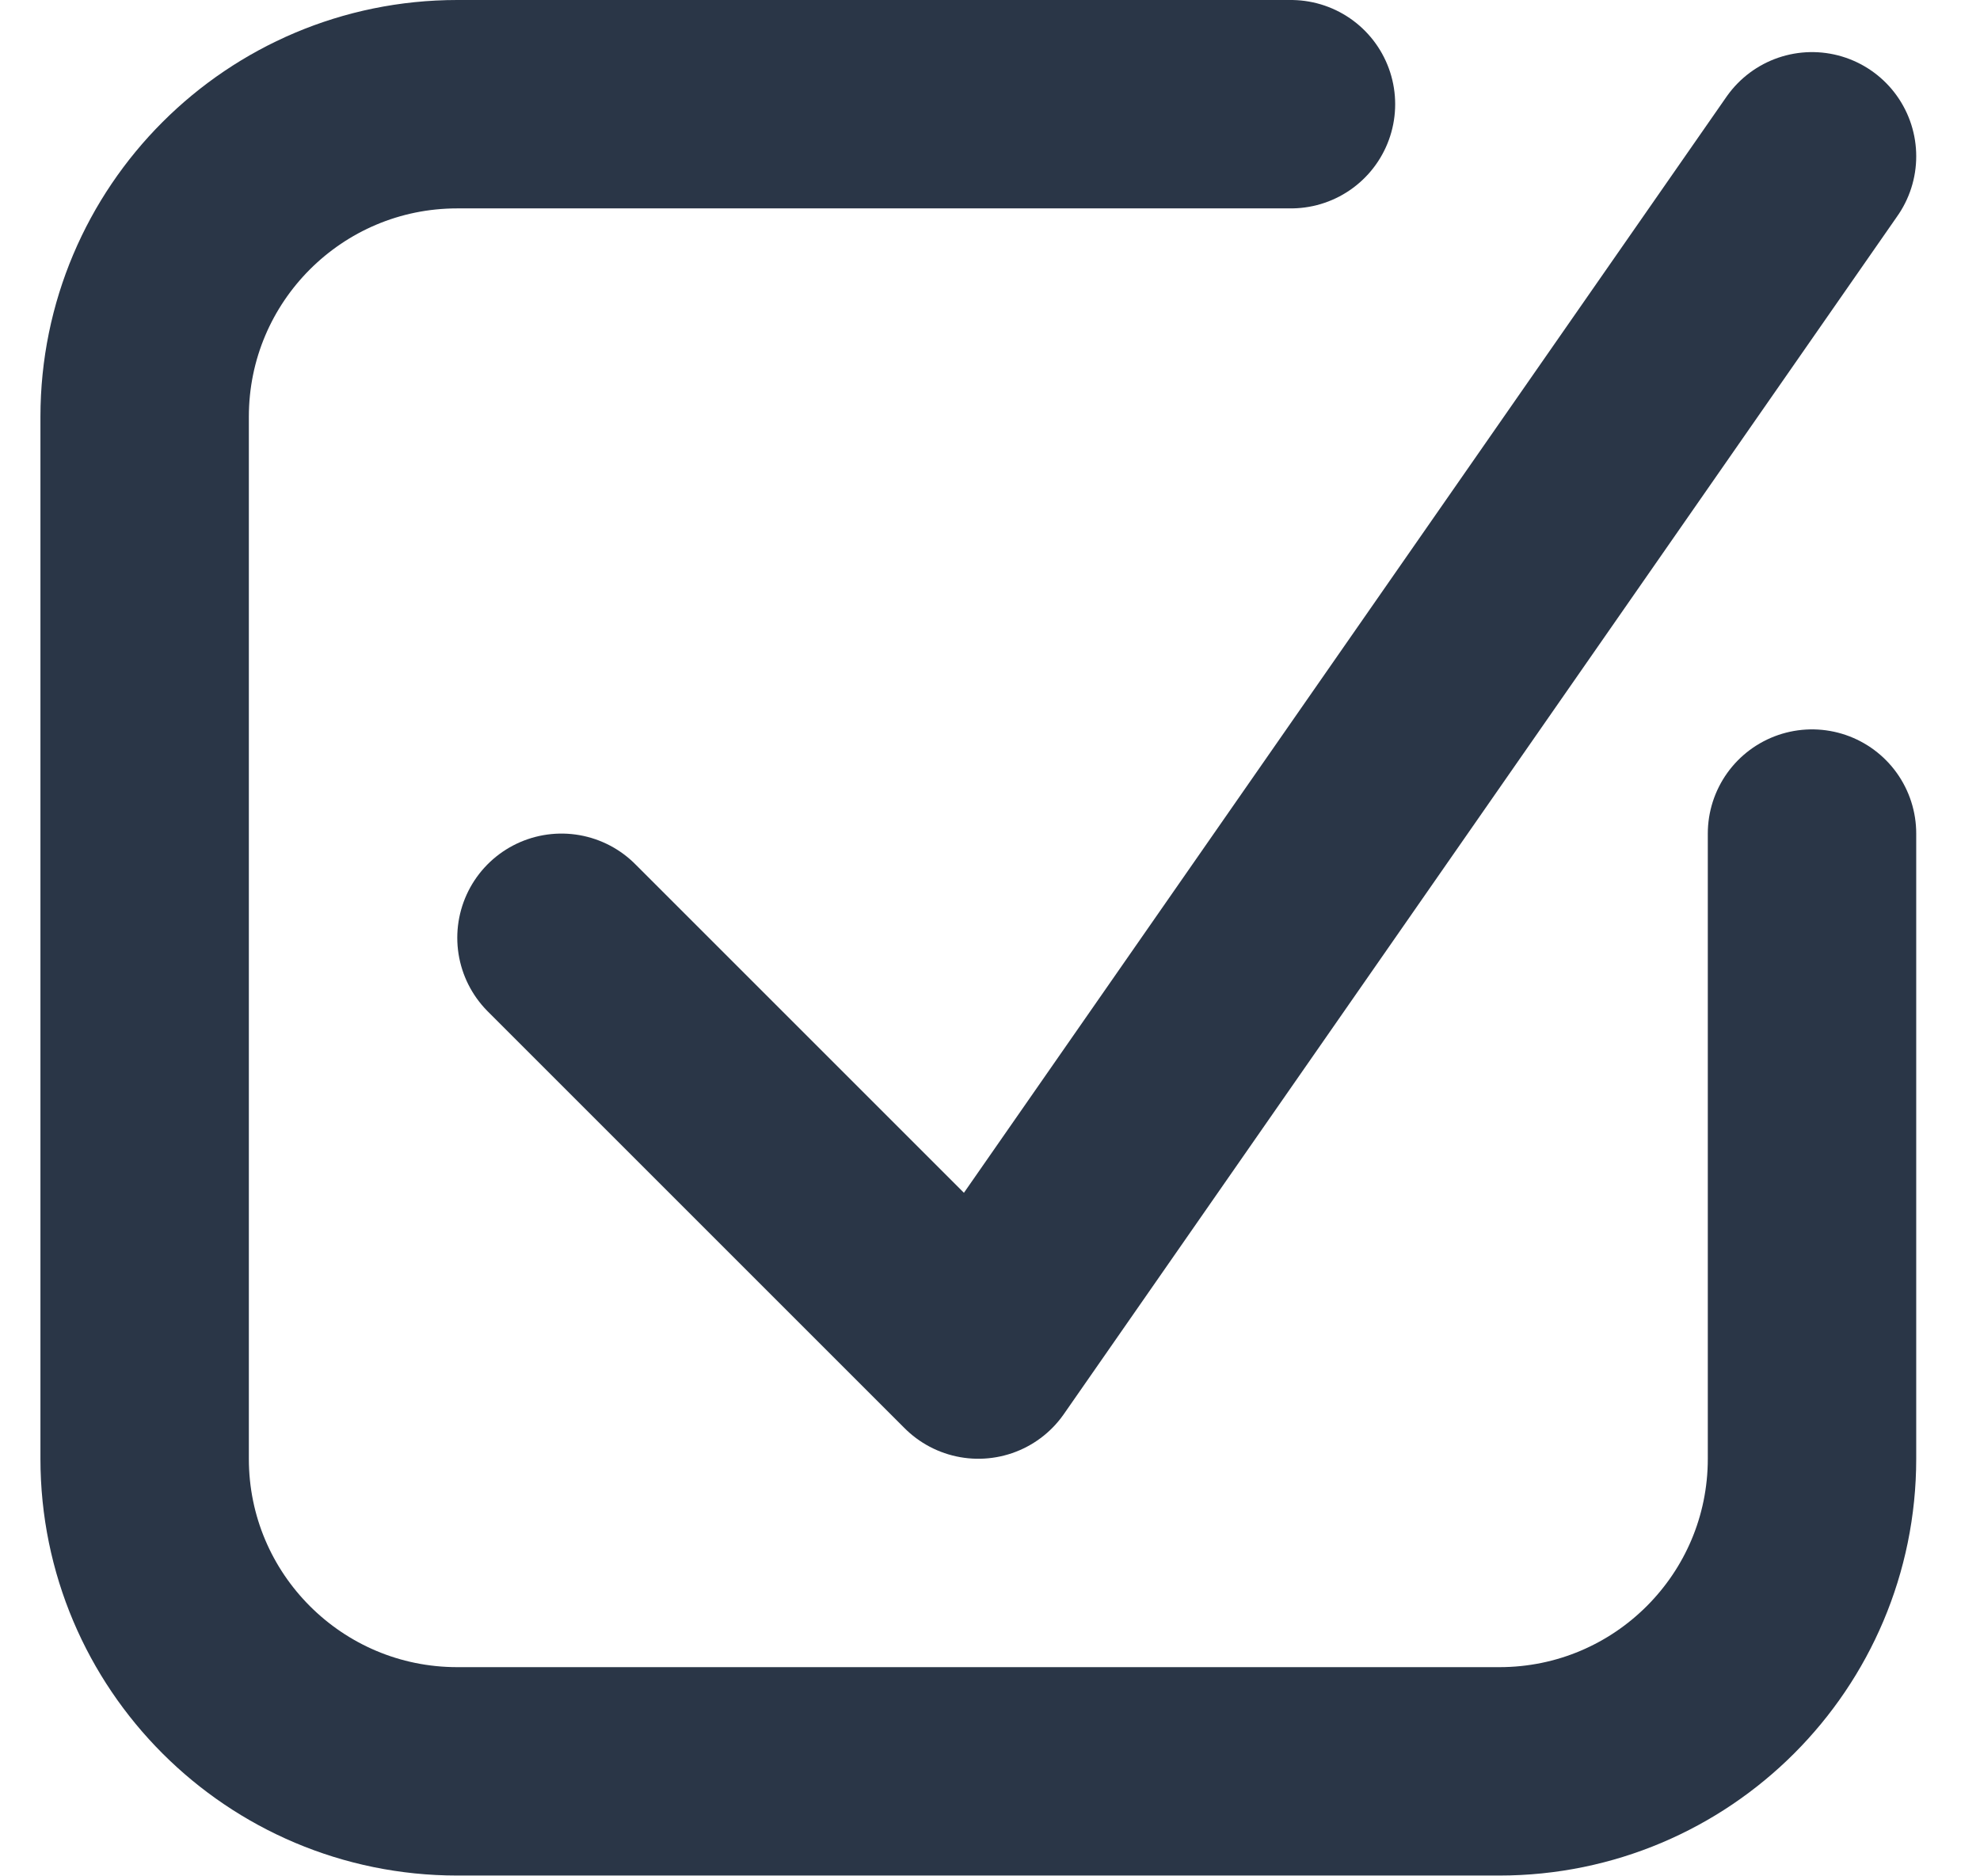
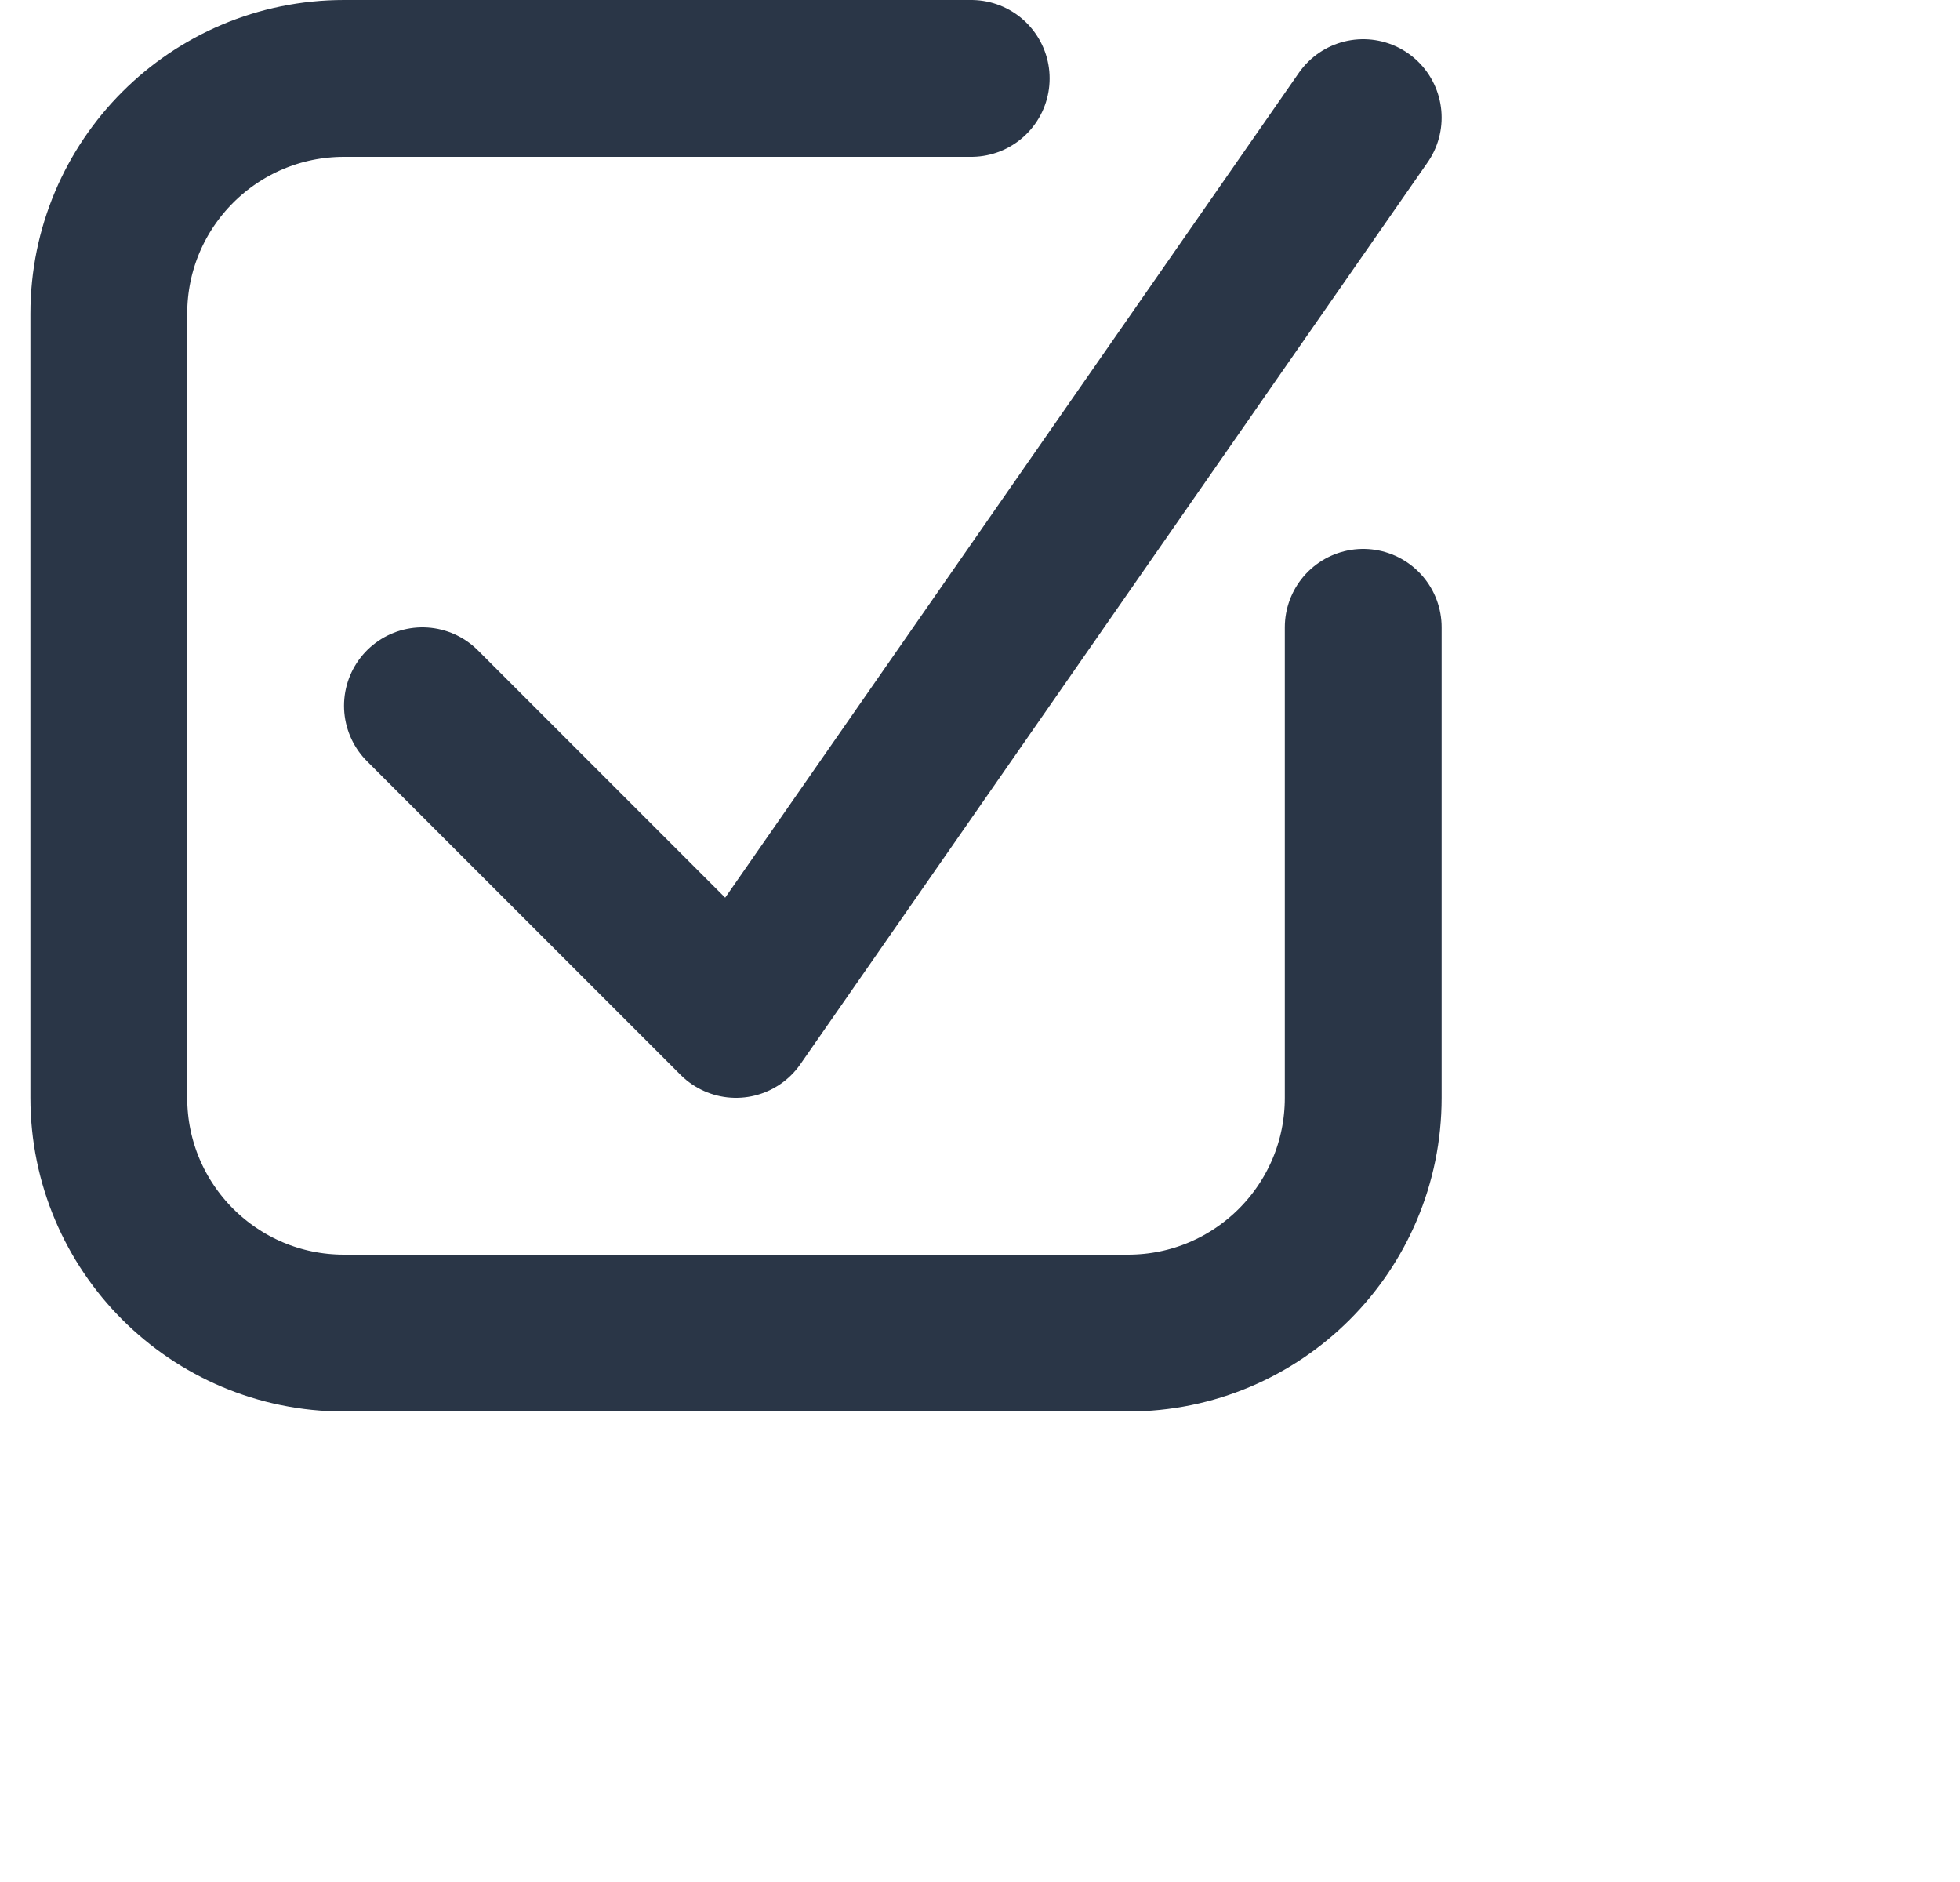
- <svg xmlns="http://www.w3.org/2000/svg" width="19" height="18" viewBox="0 0 19 18" fill="none">
+ <svg xmlns="http://www.w3.org/2000/svg" width="25" height="24" viewBox="0 0 25 24" fill="none">
  <g id="Group 19">
    <path id="Vector 9" d="M17.388 8V14C17.388 15.657 16.045 17 14.388 17H4.388C2.731 17 1.388 15.657 1.388 14V4C1.388 2.343 2.731 1 4.388 1H12.388" stroke="#2A3647" stroke-width="2" stroke-linecap="round" />
    <path id="Vector 17" d="M5.388 9L9.388 13L17.388 1.5" stroke="#2A3647" stroke-width="2" stroke-linecap="round" stroke-linejoin="round" />
  </g>
</svg>
